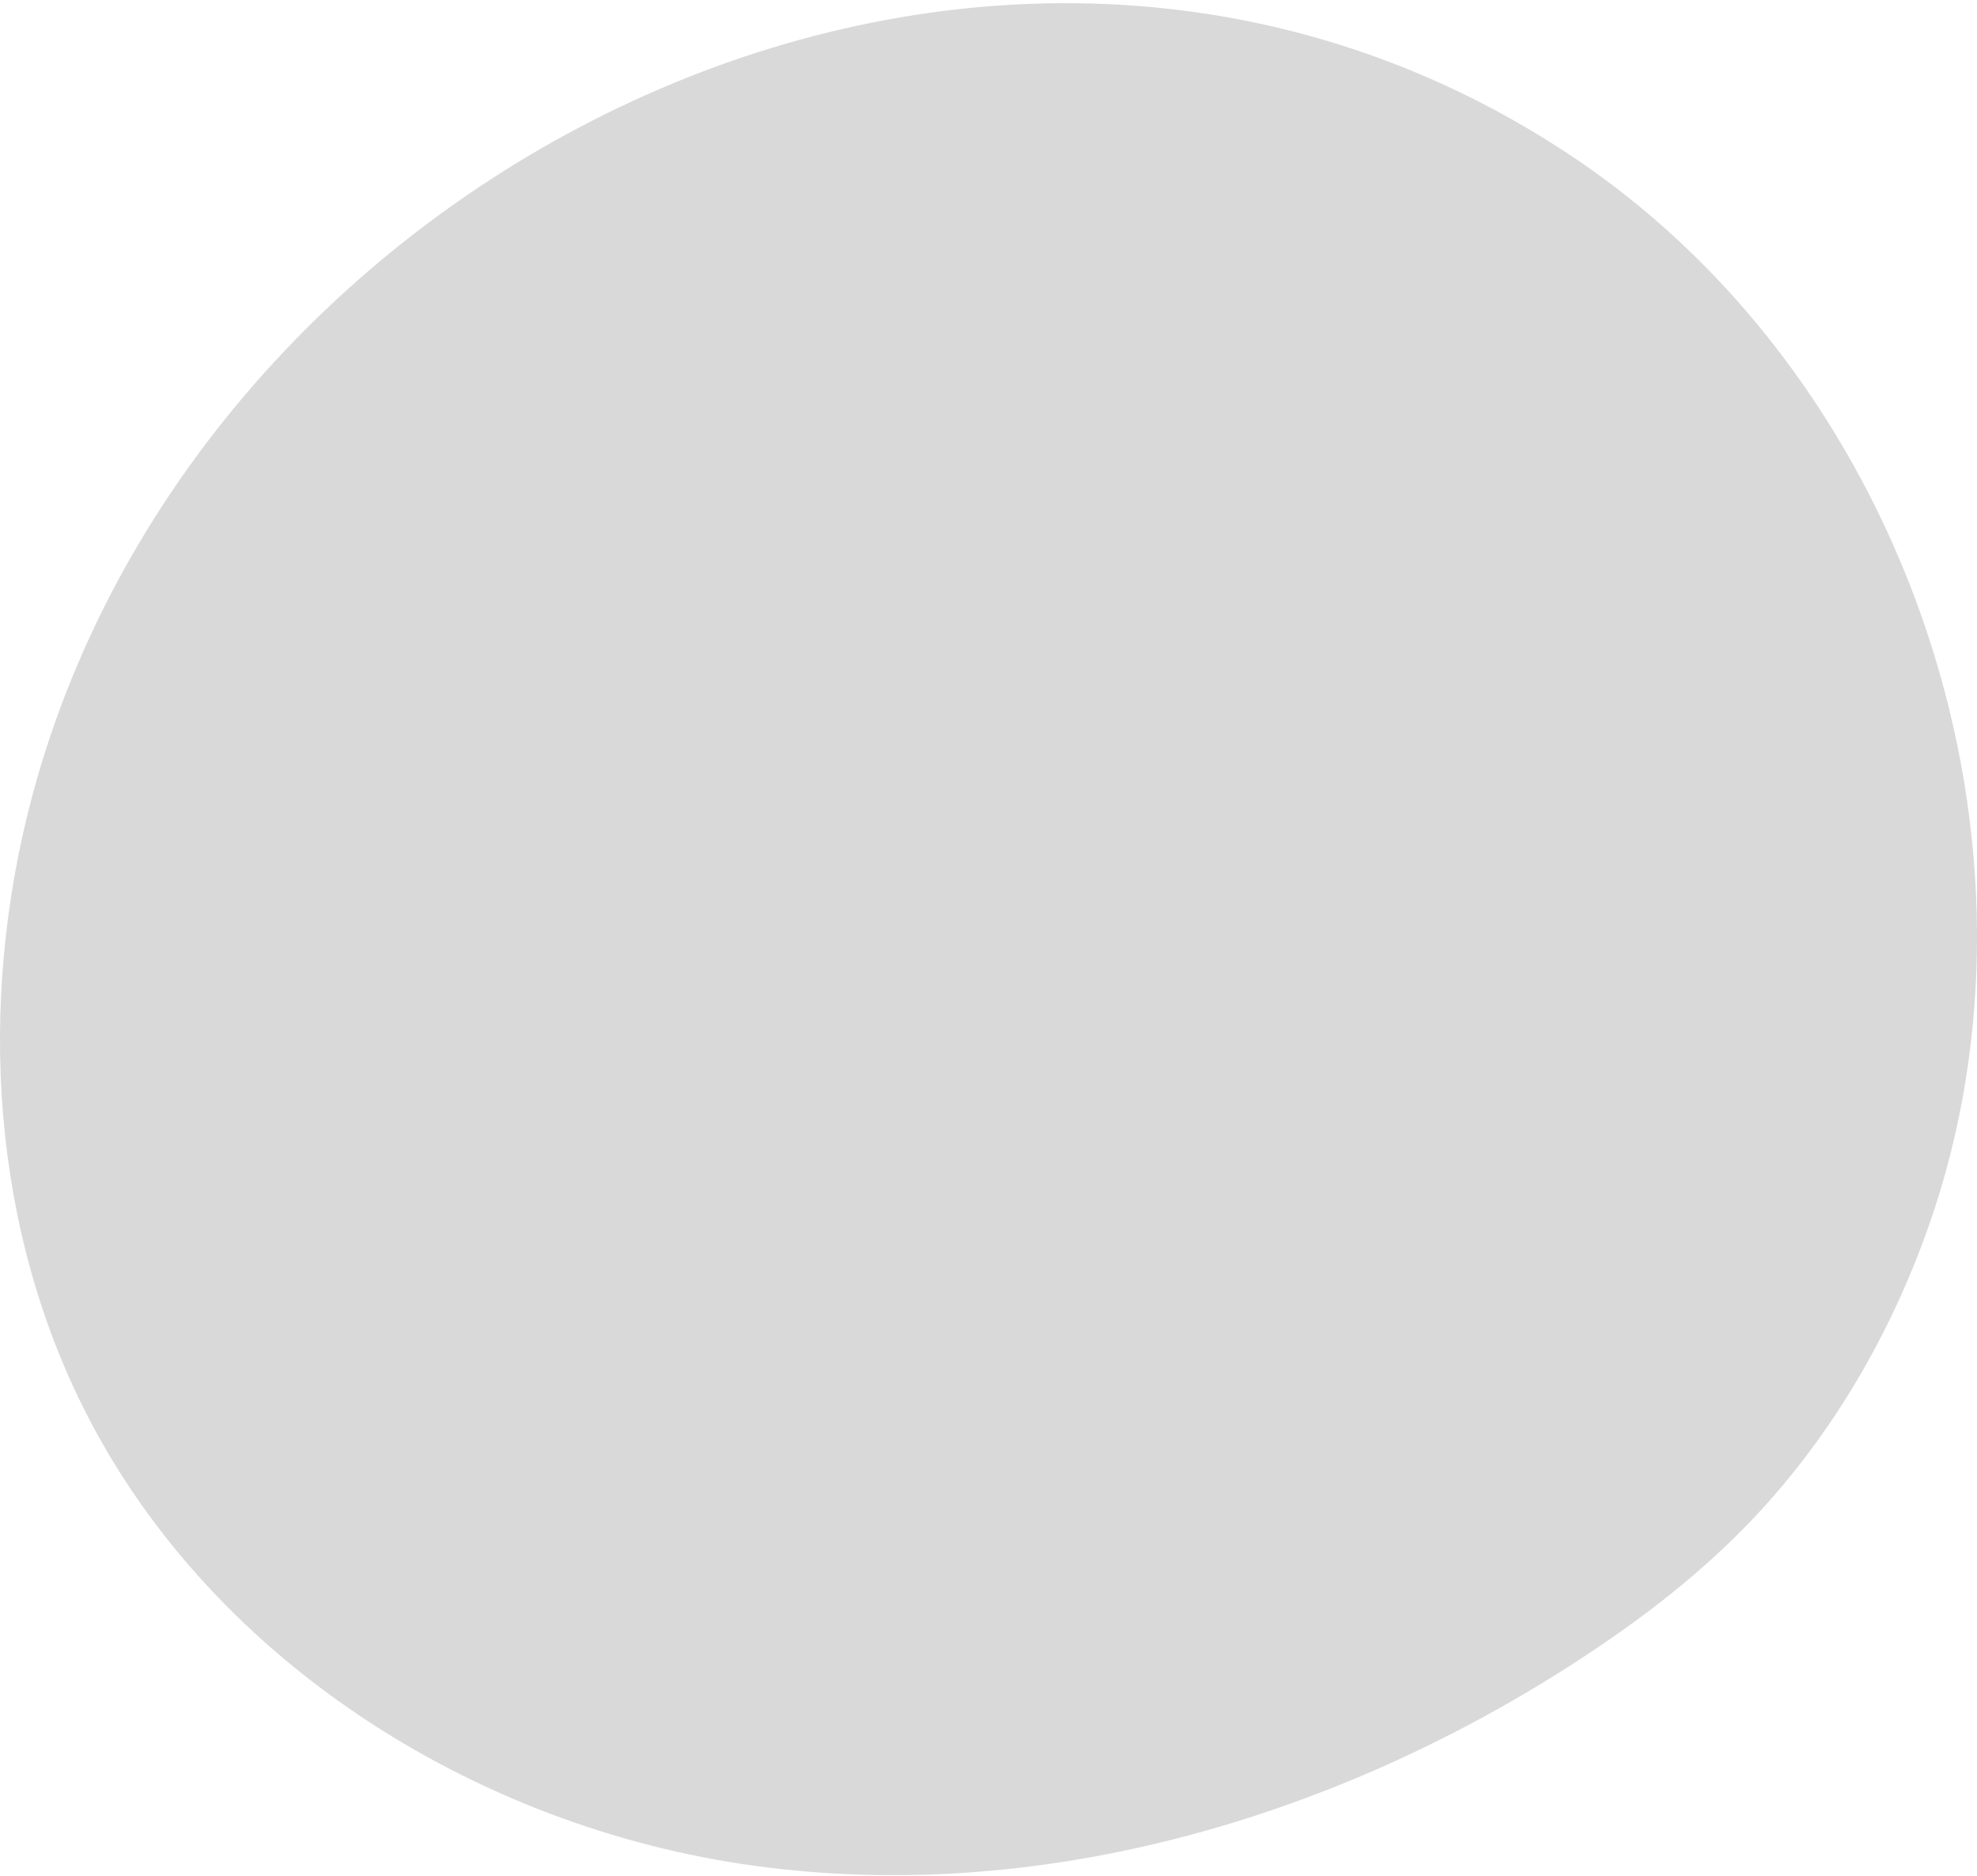
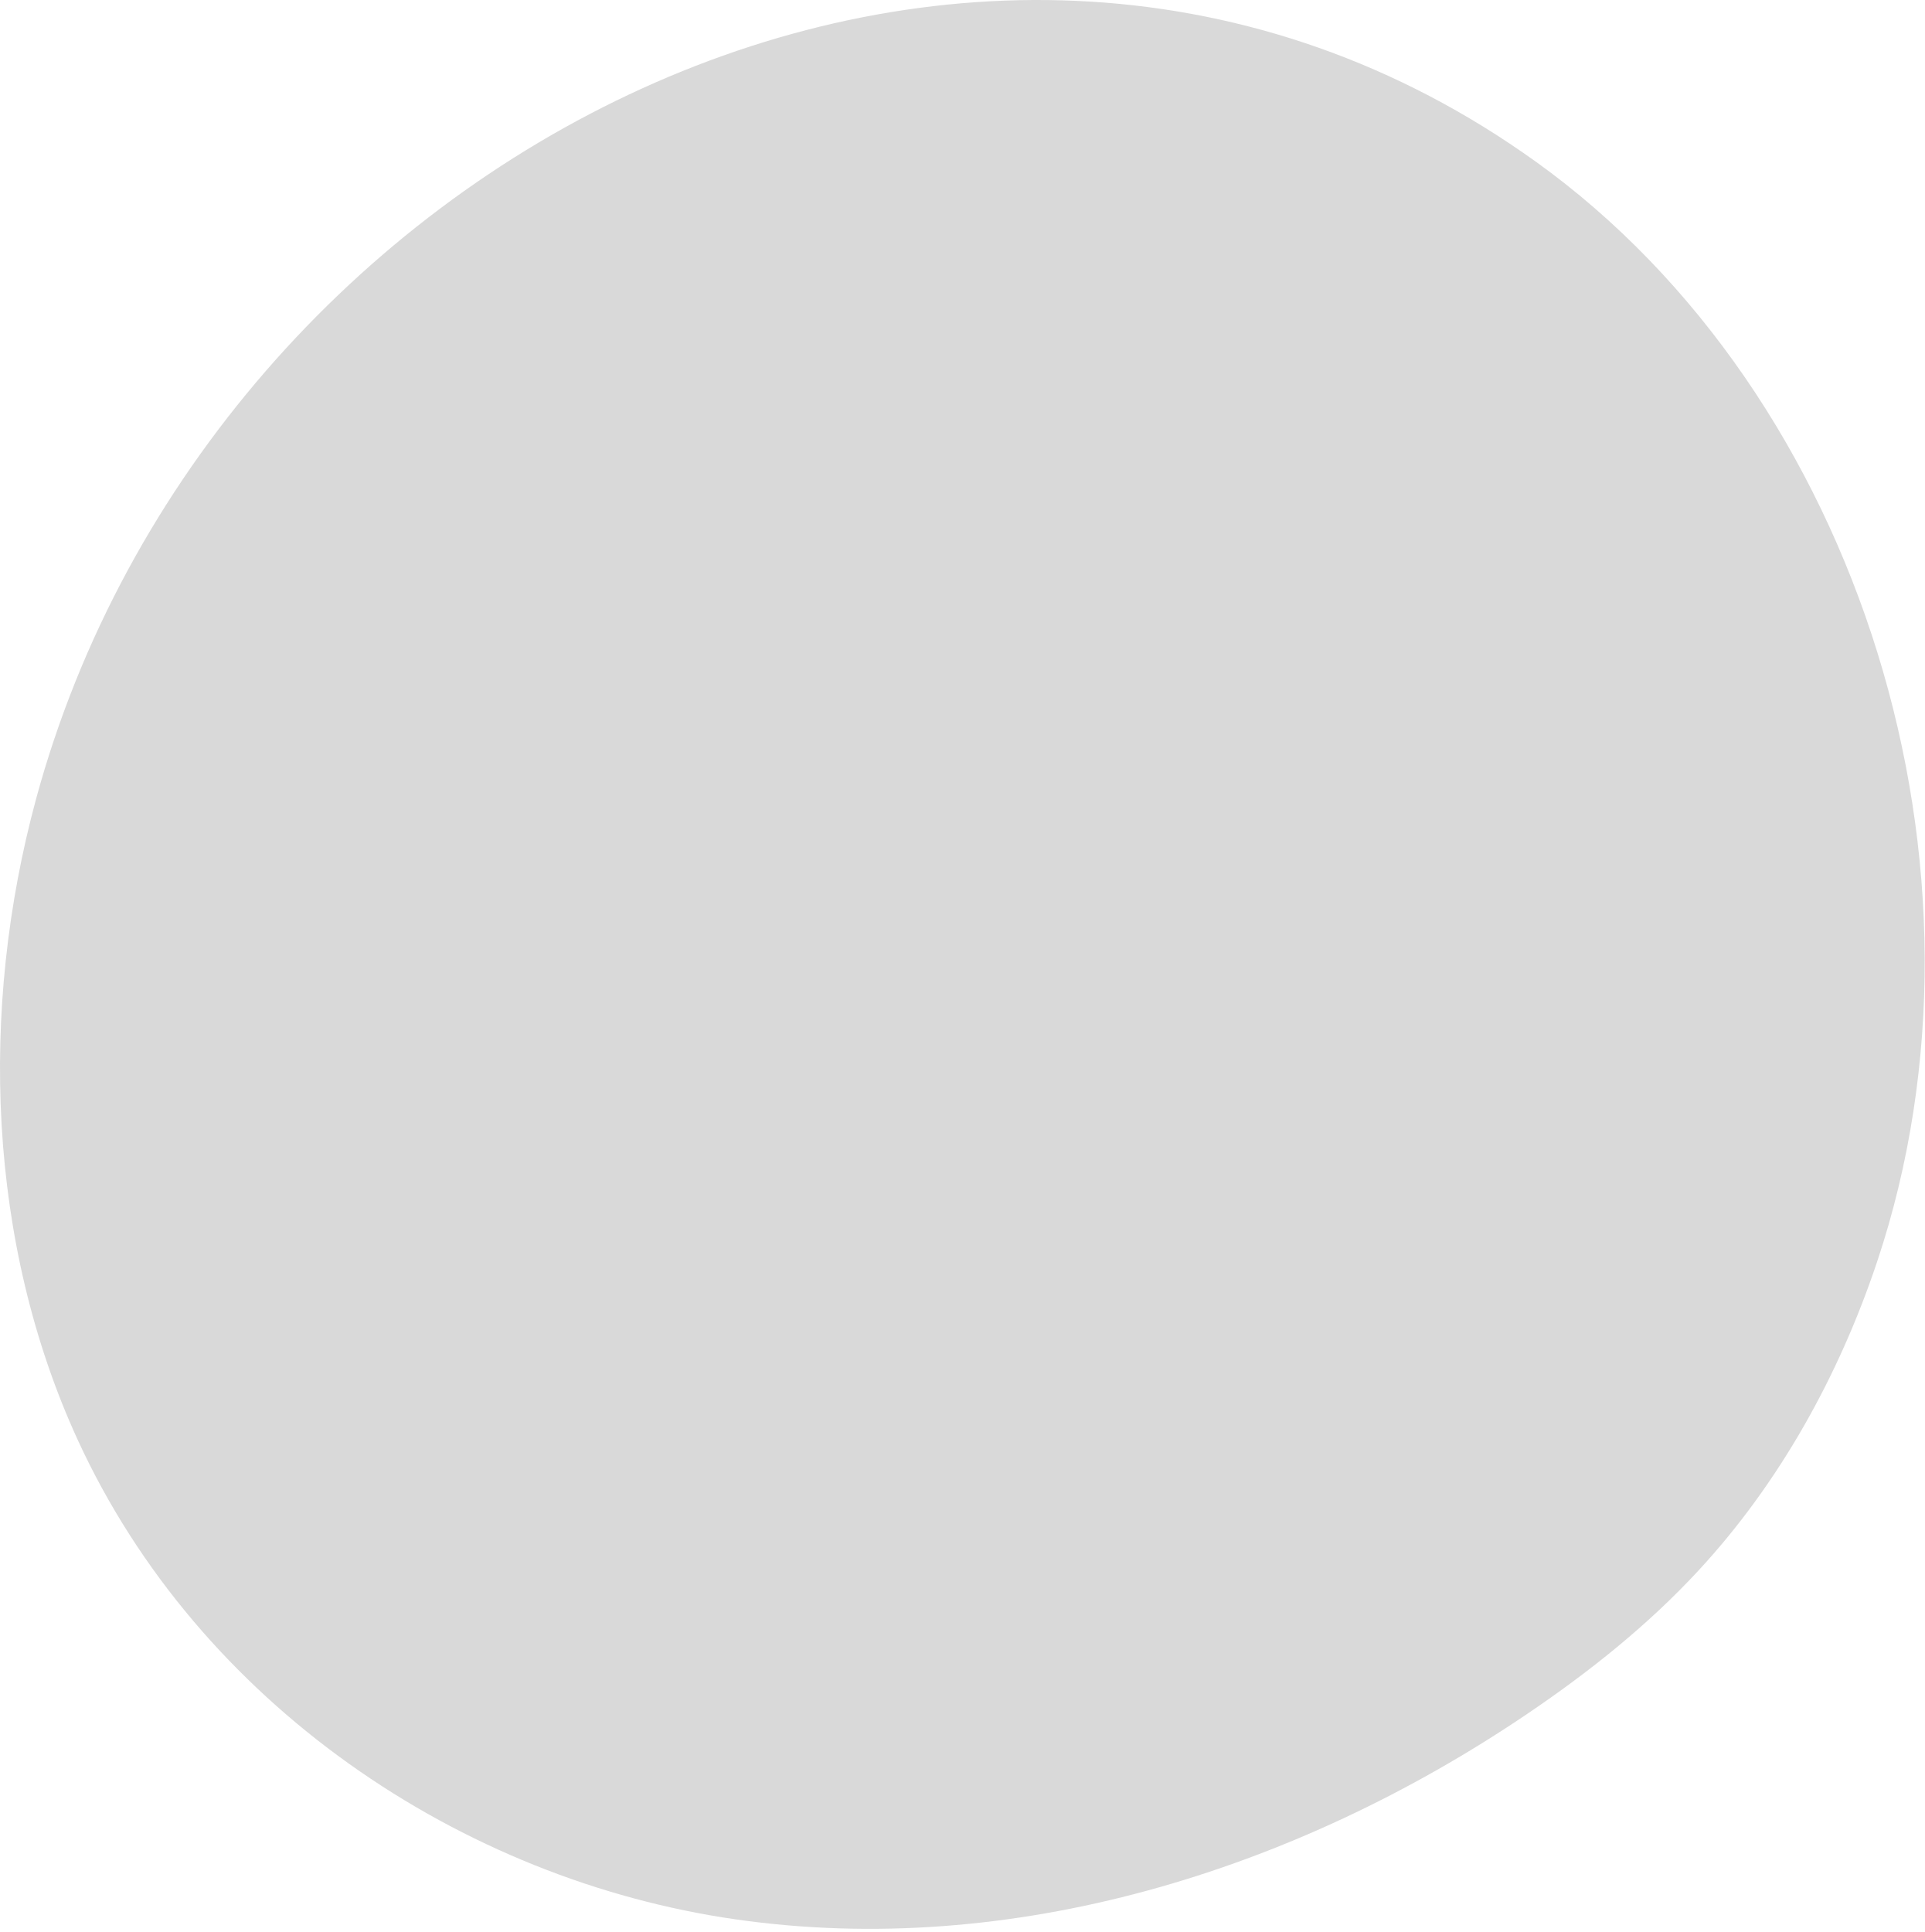
- <svg xmlns="http://www.w3.org/2000/svg" width="601" height="570" viewBox="0 0 601 570" fill="none">
-   <path d="M479.666 48.725C580.971 117.471 626.999 257.695 586.162 373.125C574.19 406.957 555.518 438.582 530.401 464.229C514.484 480.493 496.156 494.23 476.992 506.492C404.01 553.167 315.636 578.806 229.796 567.184C143.956 555.562 62.151 503.638 24.265 425.722C-3.927 367.654 -6.568 298.826 11.243 236.723C65.832 46.503 305.353 -69.559 479.666 48.725Z" fill="#D9D9D9" />
+ <svg xmlns="http://www.w3.org/2000/svg" width="530" height="532" viewBox="0 0 530 532" fill="none">
+   <path d="M423 44.579C512.337 108.75 552.928 239.641 516.915 347.388C506.357 378.968 489.891 408.489 467.741 432.428C453.705 447.61 437.542 460.433 420.642 471.879C356.282 515.448 278.348 539.38 202.649 528.531C126.95 517.683 54.808 469.215 21.399 396.485C-3.463 342.282 -5.792 278.034 9.915 220.065C58.055 42.504 269.28 -65.833 423 44.579Z" fill="#D9D9D9" />
</svg>
